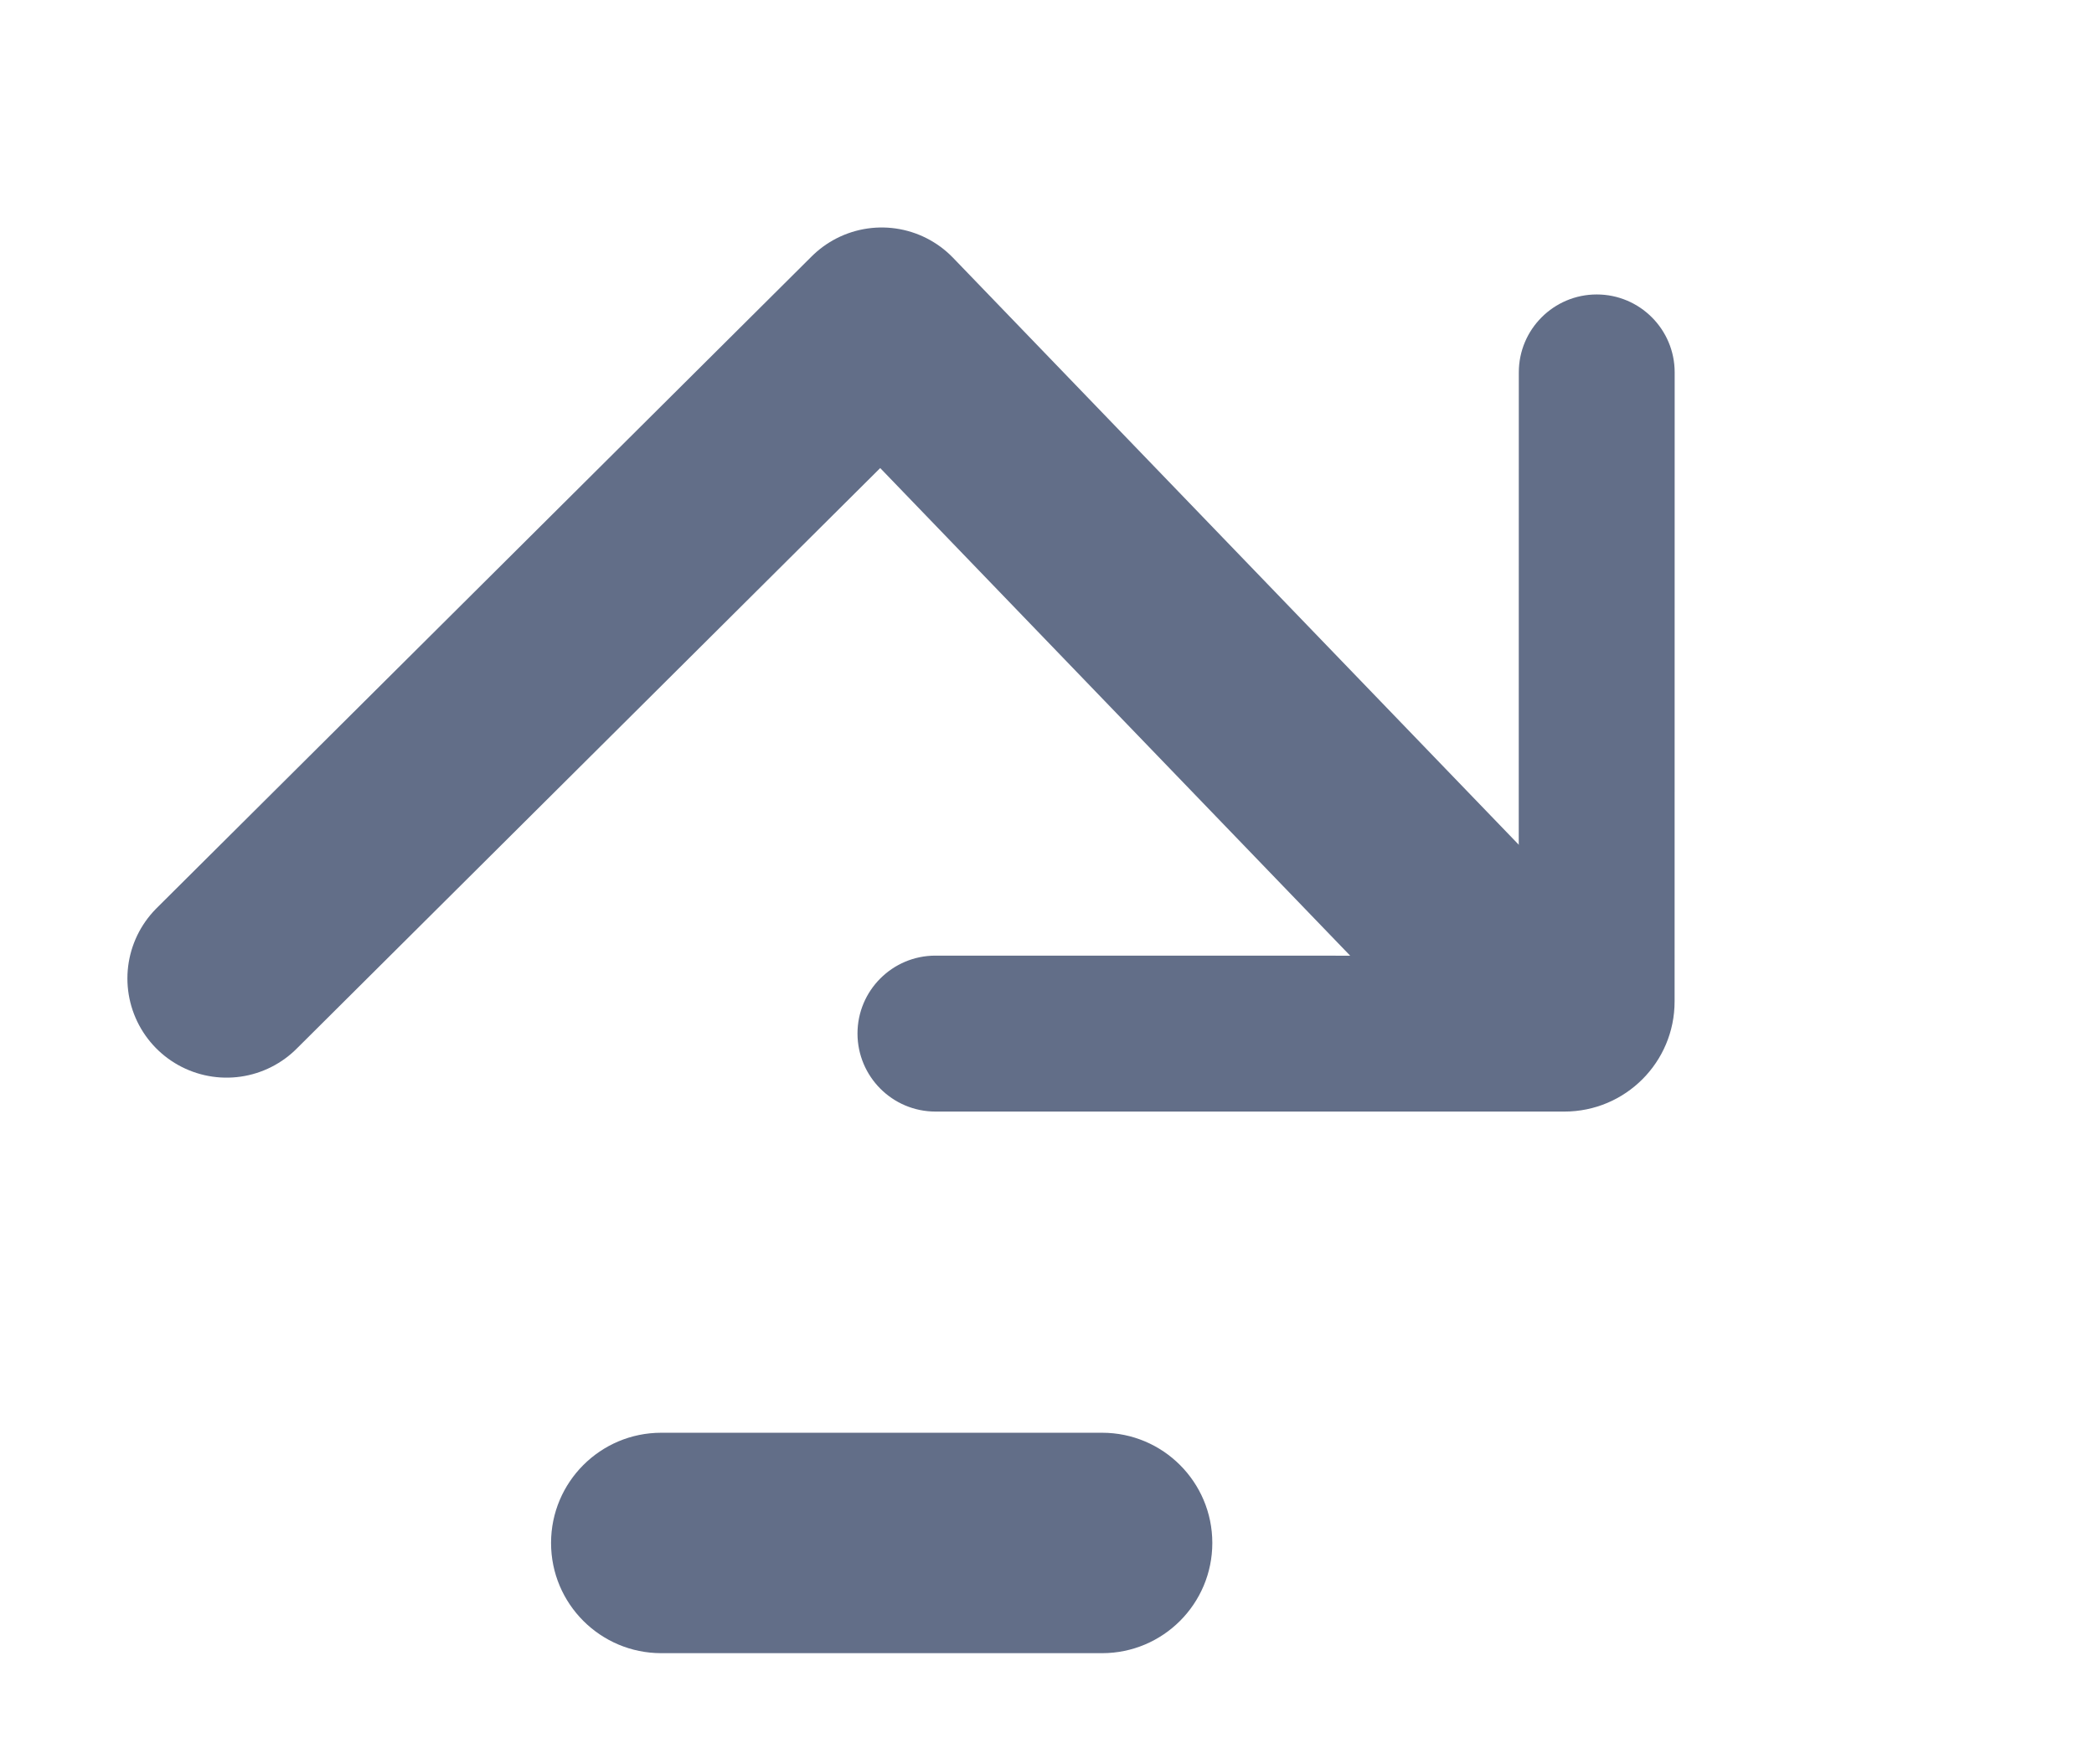
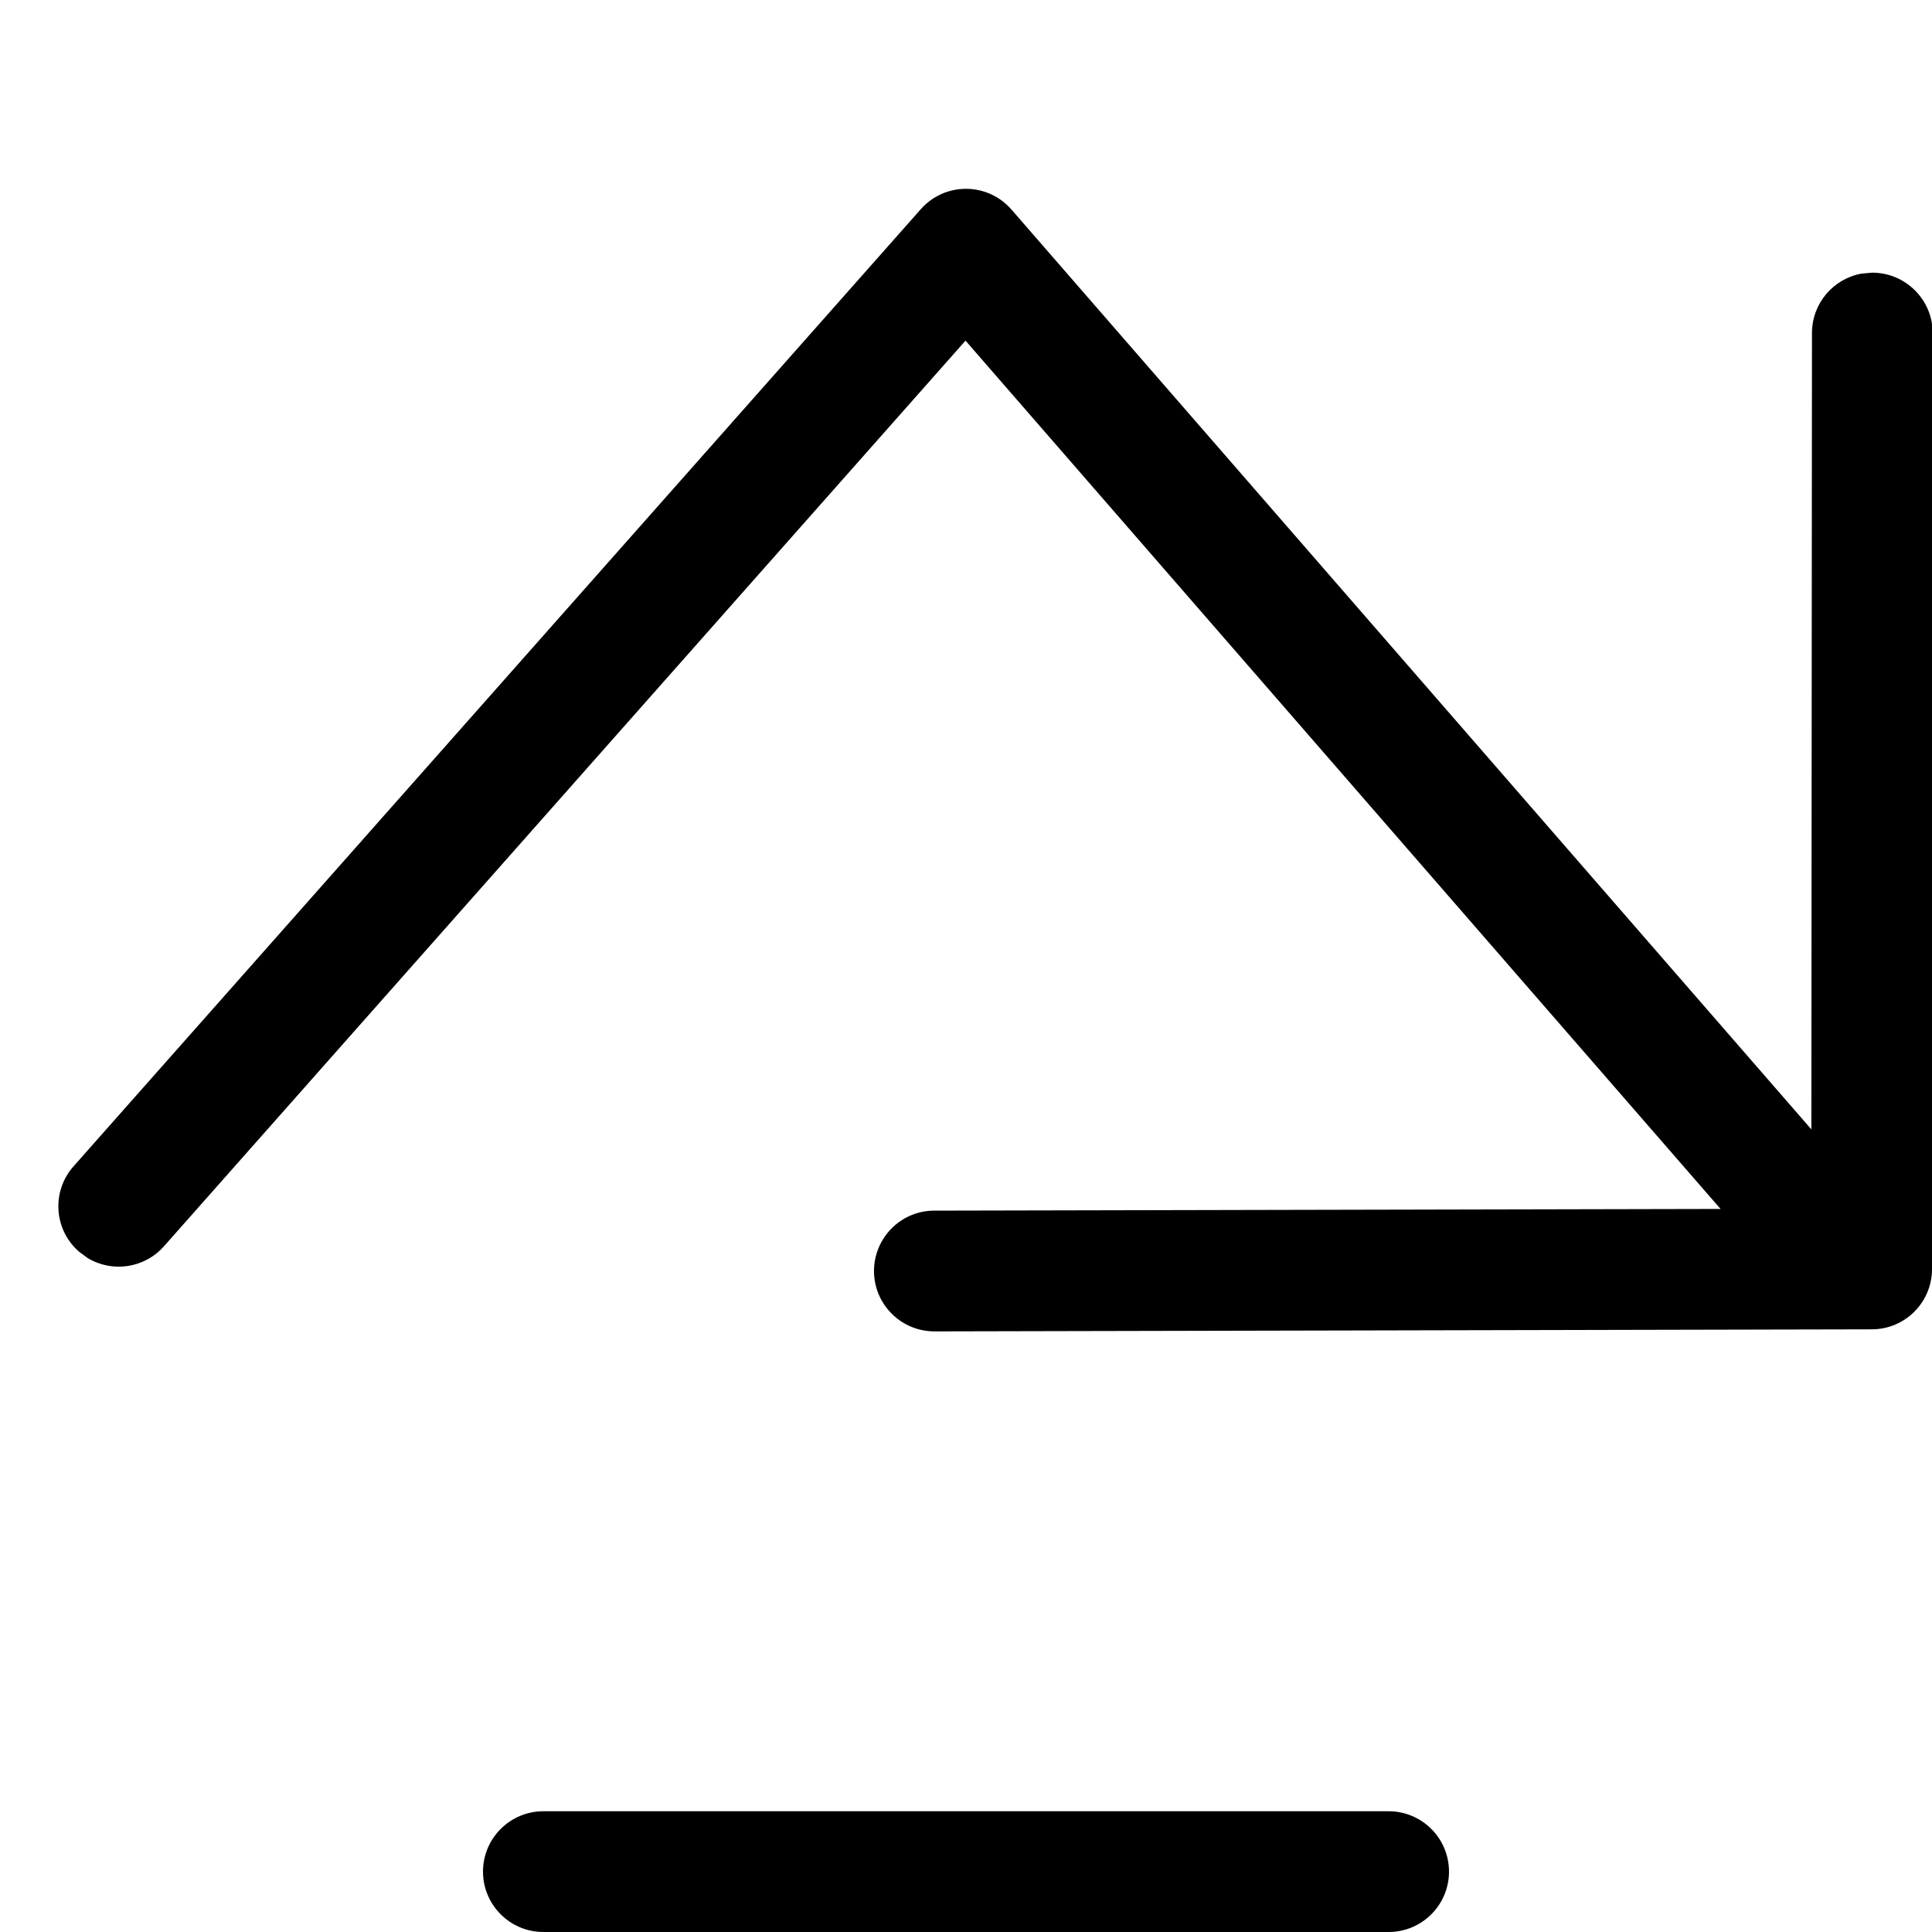
- <svg xmlns="http://www.w3.org/2000/svg" width="19px" height="16px" viewBox="0 0 19 16" version="1.1">
+ <svg xmlns="http://www.w3.org/2000/svg" width="16px" height="16px" viewBox="0 0 16 16" version="1.1">
  <g id="ICON-/-toolbar-/-skip" stroke="none" stroke-width="1" fill="none" fill-rule="evenodd">
-     <path d="M11.367,3.136 L15.402,7.171 C15.793,7.562 15.793,8.195 15.402,8.585 L11.367,12.621 C11.091,12.897 10.643,12.897 10.367,12.621 C10.367,12.621 10.367,12.621 10.367,12.621 C10.091,12.345 10.091,11.897 10.367,11.621 L14.109,7.878 L14.109,7.878 L10.366,4.136 C10.09,3.86 10.09,3.412 10.366,3.136 C10.366,3.136 10.366,3.136 10.366,3.136 C10.643,2.86 11.091,2.86 11.367,3.136 Z" id="路径" fill="#626E88" fill-rule="nonzero" transform="translate(12.9877, 7.8784) scale(1, -1) rotate(-45) translate(-12.9877, -7.8784)" />
-     <rect id="矩形" fill="#626E88" fill-rule="nonzero" x="5" y="13" width="6" height="2" rx="1" />
-     <polyline id="路径-7" stroke="#626E88" stroke-width="1.8" stroke-linecap="round" stroke-linejoin="round" points="2.056 8.878 8 2.964 13.7 8.878" />
+     <path d="M4.5,15 L11.5,15 C11.776,15 12,15.224 12,15.5 C12,15.776 11.776,16 11.5,16 L4.5,16 C4.224,16 4,15.776 4,15.5 C4,15.224 4.224,15 4.5,15 Z M8.377,1.736 L15.001,9.353 L15.006,2.758 C15.006,2.512 15.183,2.308 15.416,2.266 L15.506,2.258 C15.782,2.259 16.006,2.483 16.006,2.759 L16,10.51 C16,10.785 15.777,11.009 15.501,11.009 L7.739,11.026 C7.463,11.026 7.239,10.803 7.238,10.527 C7.238,10.251 7.461,10.026 7.737,10.026 L14.249,10.012 L7.996,2.821 L1.358,10.321 C1.195,10.505 0.927,10.541 0.725,10.418 L0.652,10.364 C0.445,10.181 0.426,9.865 0.609,9.659 L7.626,1.732 C7.826,1.506 8.179,1.508 8.377,1.736 Z" id="形状结合" fill="#000000" />
  </g>
</svg>
